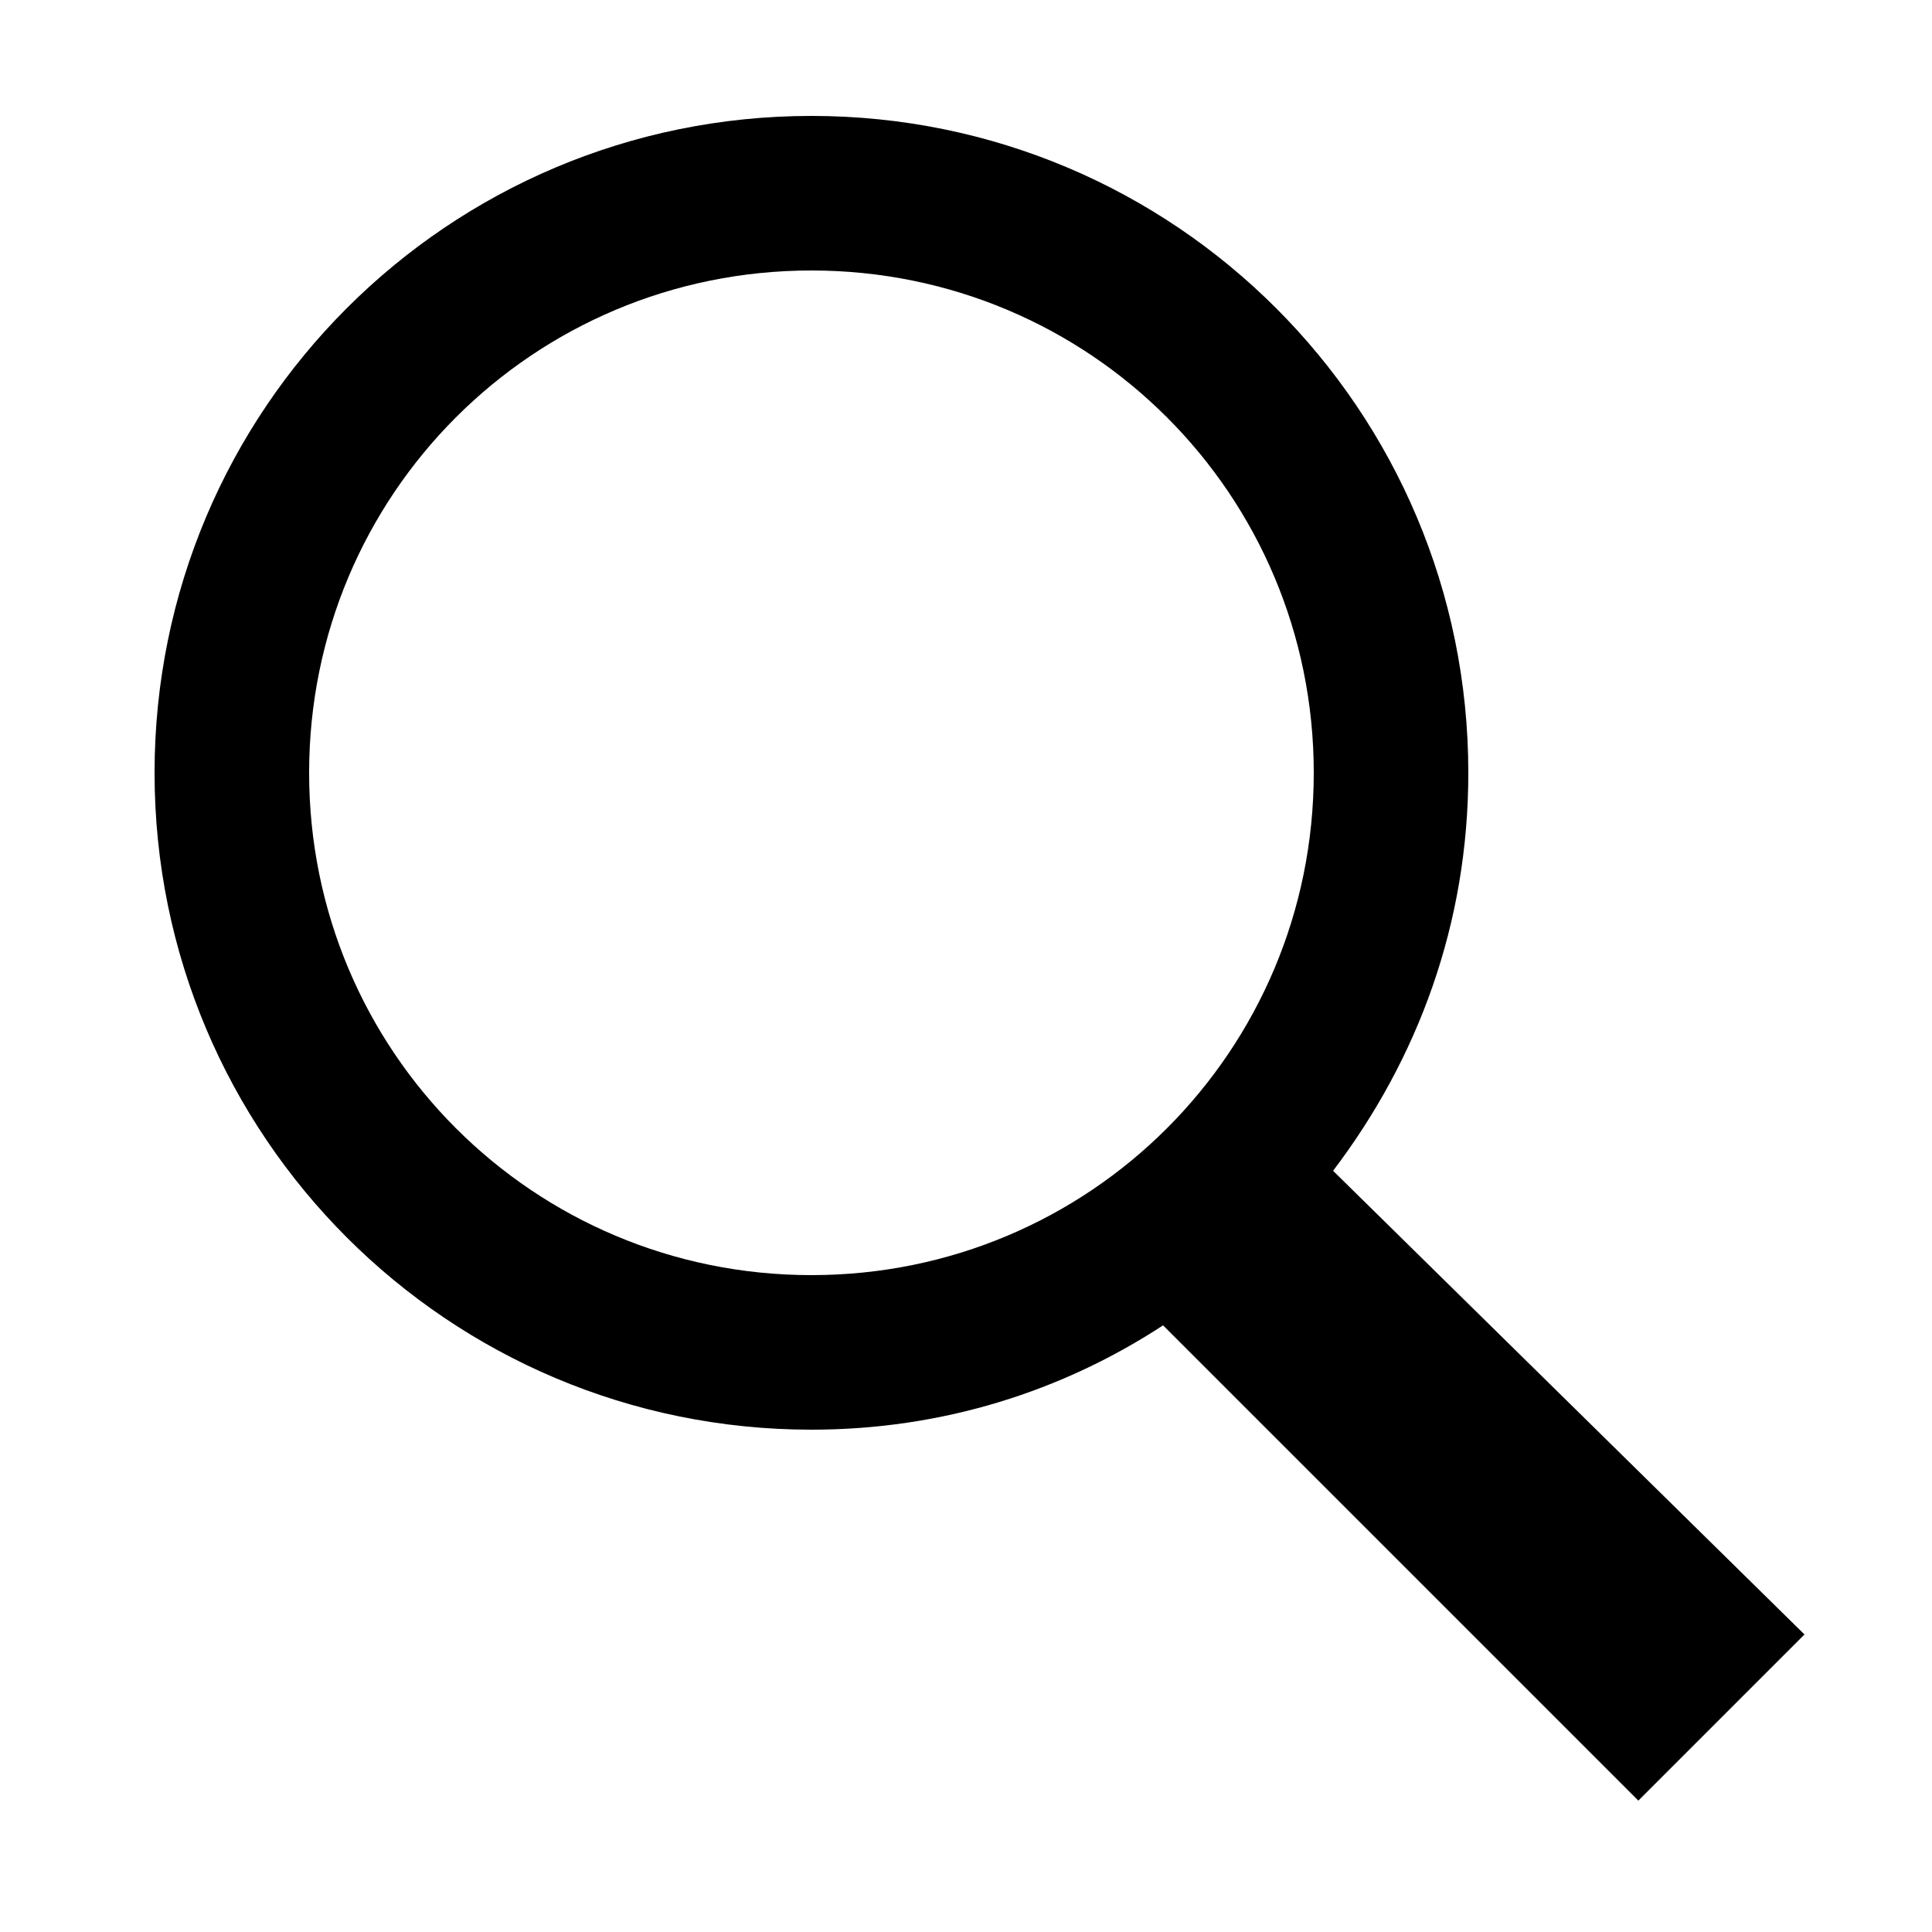
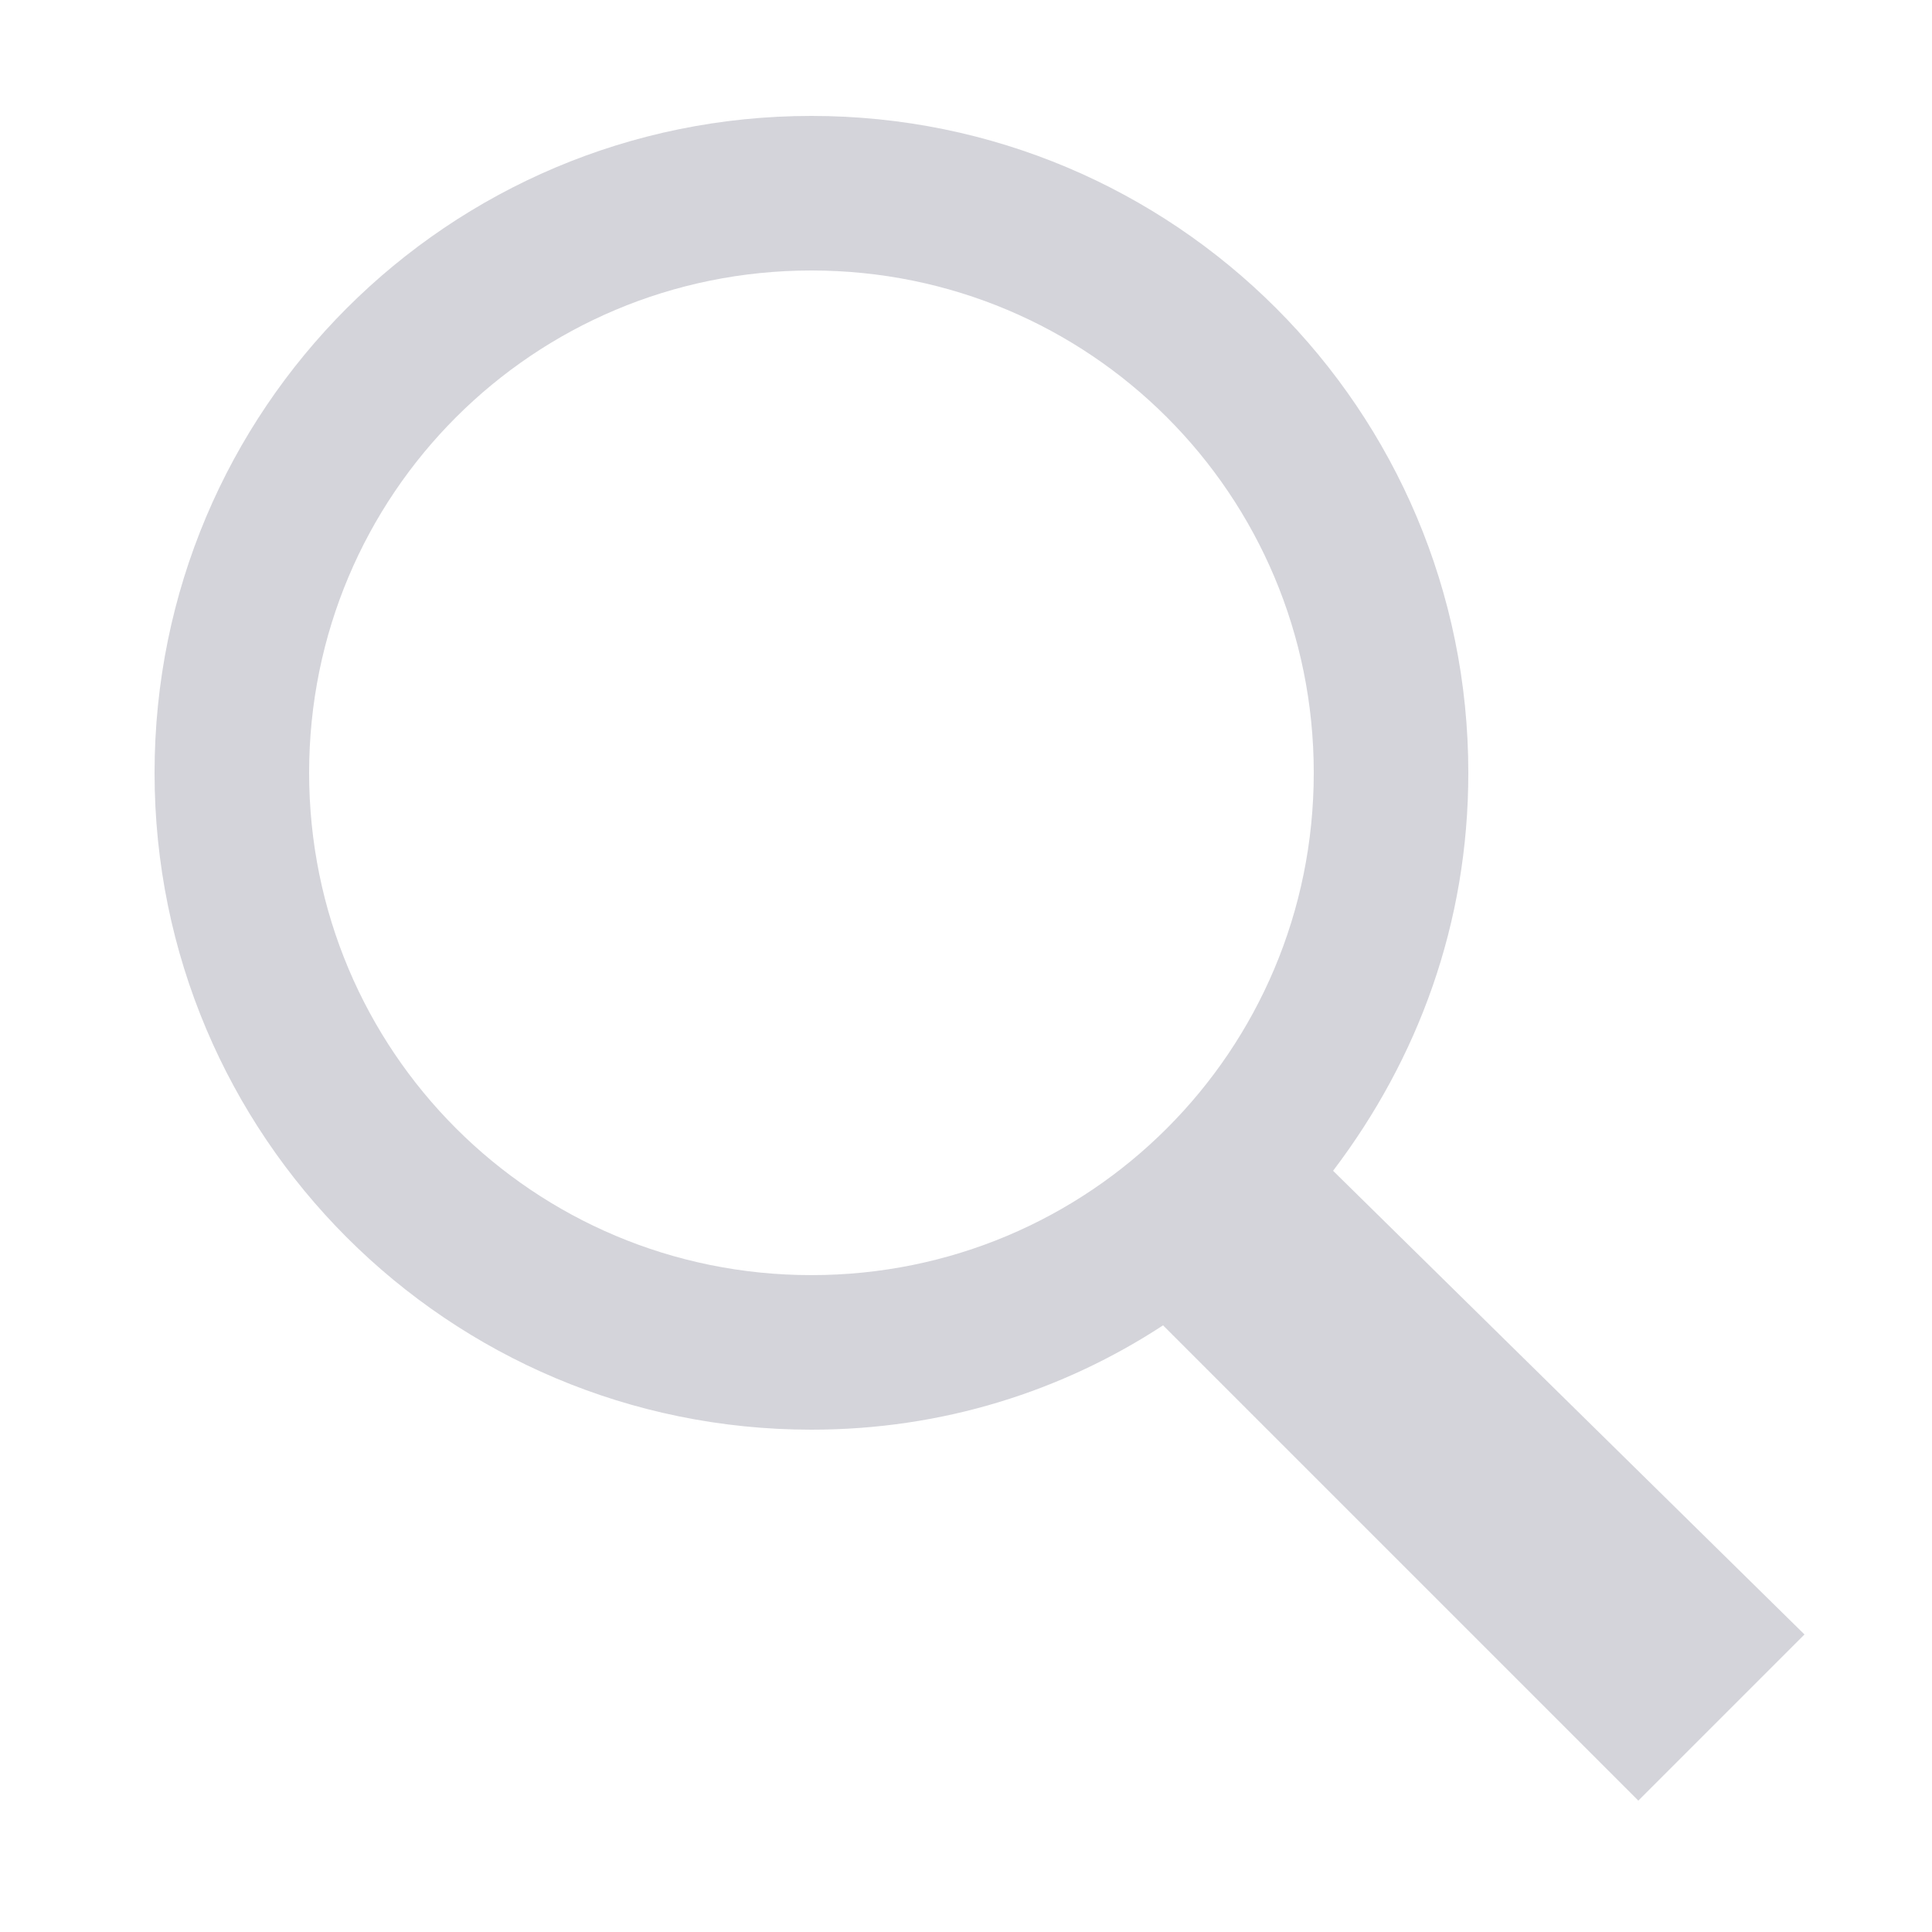
<svg xmlns="http://www.w3.org/2000/svg" version="1.1" id="Layer_1" x="0px" y="0px" viewBox="0 0 50 50" style="enable-background:new 0 0 50 50;" xml:space="preserve">
-   <path d="M21,3C11.6,3,4,10.6,4,20s7.6,17,17,17c3.4,0,6.5-1,9.1-2.7l12.3,12.3l4.3-4.3L34.5,30.3C36.7,27.4,38,23.9,38,20  C38,10.6,30.4,3,21,3z M21,7c7.2,0,13,5.8,13,13s-5.8,13-13,13S8,27.2,8,20S13.8,7,21,7z" />
+   <style type="text/css">
+ 	.st0{fill:#D4D4DA;}
+ </style>
+   <path class="st0" d="M21,3C11.6,3,4,10.6,4,20s7.6,17,17,17c3.4,0,6.5-1,9.1-2.7l12.3,12.3l4.3-4.3l-12.2-12  C36.7,27.4,38,23.9,38,20C38,10.6,30.4,3,21,3z M21,7c7.2,0,13,5.8,13,13s-5.8,13-13,13S8,27.2,8,20S13.8,7,21,7z" />
</svg>
